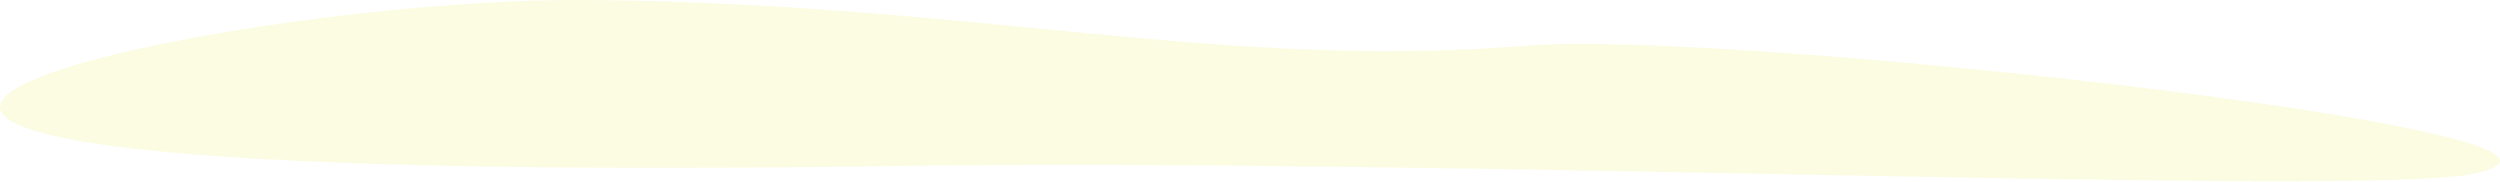
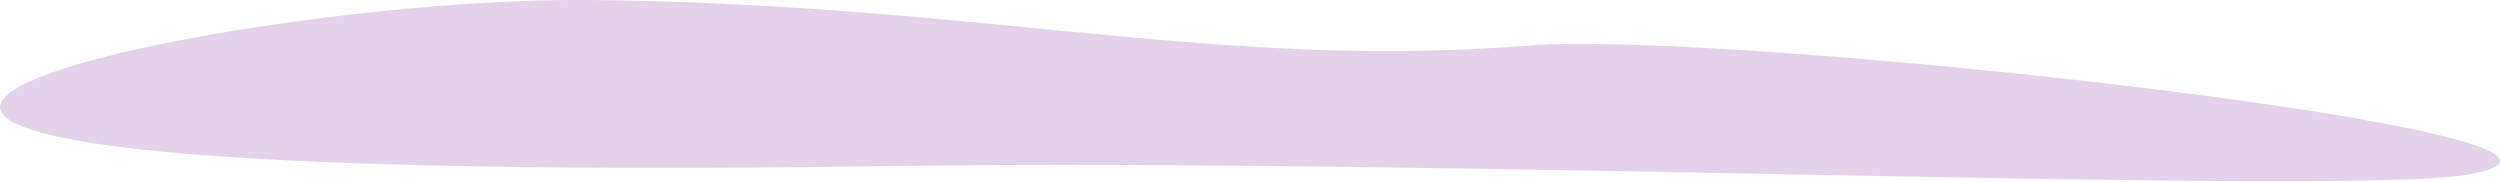
- <svg xmlns="http://www.w3.org/2000/svg" id="Layer_1" data-name="Layer 1" viewBox="0 0 567.85 41.17">
-   <defs>
-     <style>.cls-1{fill:#f6f5ae;opacity:0.35;isolation:isolate;}</style>
-   </defs>
-   <path id="Tracé_16" data-name="Tracé 16" class="cls-1" d="M347.28,10.34C277,16,223.39.91,134.22,0s-283.28,42.83,68.71,37.71c126.36-1.84,332.46,6.94,358.41,1.84C607.75,30.44,392.34,6.73,347.28,10.34Z" />
+ <svg xmlns="http://www.w3.org/2000/svg" version="1.1" x="0px" y="0px" viewBox="0 0 567.85 41.17" style="enable-background:new 0 0 567.85 41.17;" xml:space="preserve">
+   <style type="text/css">
+ 	.st0{display:none;}
+ 	.st1{display:inline;opacity:0.45;fill:#C29BD1;enable-background:new    ;}
+ 	.st2{opacity:0.45;fill:#C29BD1;enable-background:new    ;}
+ </style>
+   <g id="Layer_1" class="st0">
+     <path id="Tracé_16" class="st1" d="M347.28,10.34C277,16,223.39,0.91,134.22,0s-283.28,42.83,68.71,37.71   c126.36-1.84,332.46,6.94,358.41,1.84C607.75,30.44,392.34,6.73,347.28,10.34z" />
+   </g>
+   <g id="Layer_2">
+     <path id="Tracé_16_1_" class="st2" d="M347.28,10.34C277,16,223.39,0.91,134.22,0s-283.28,42.83,68.71,37.71   c126.36-1.84,332.46,6.94,358.41,1.84C607.75,30.44,392.34,6.73,347.28,10.34z" />
+   </g>
</svg>
